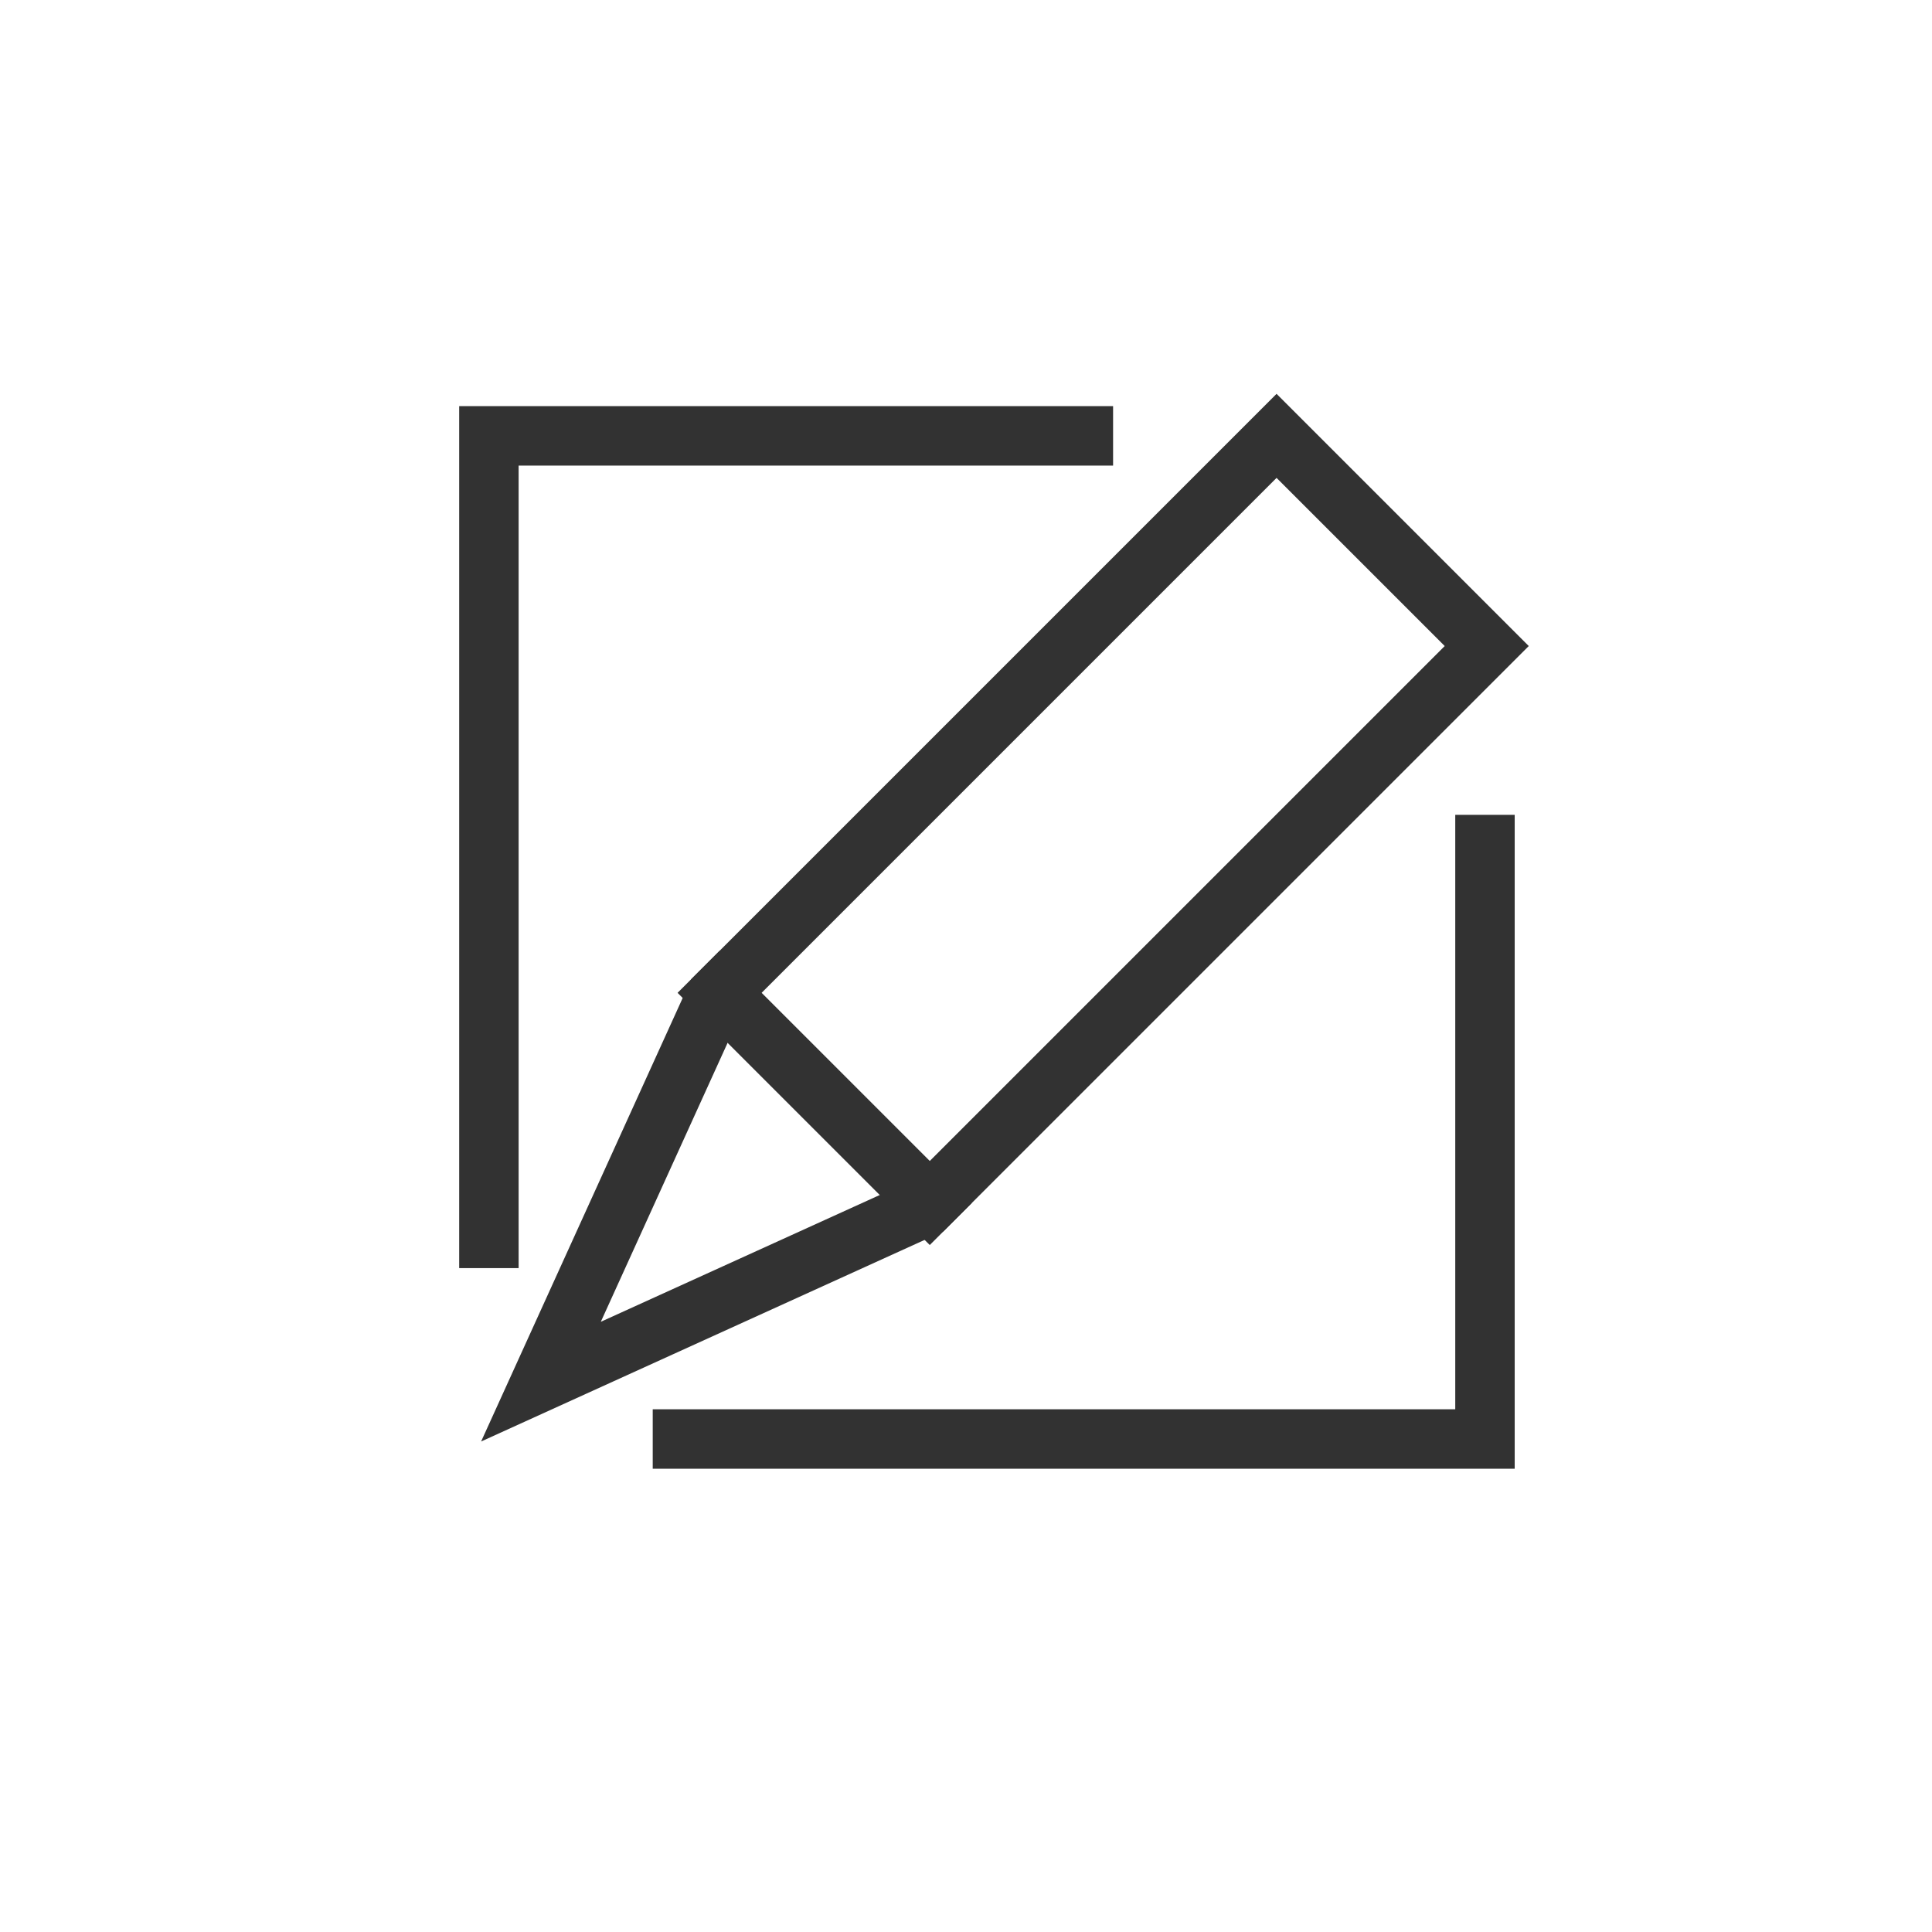
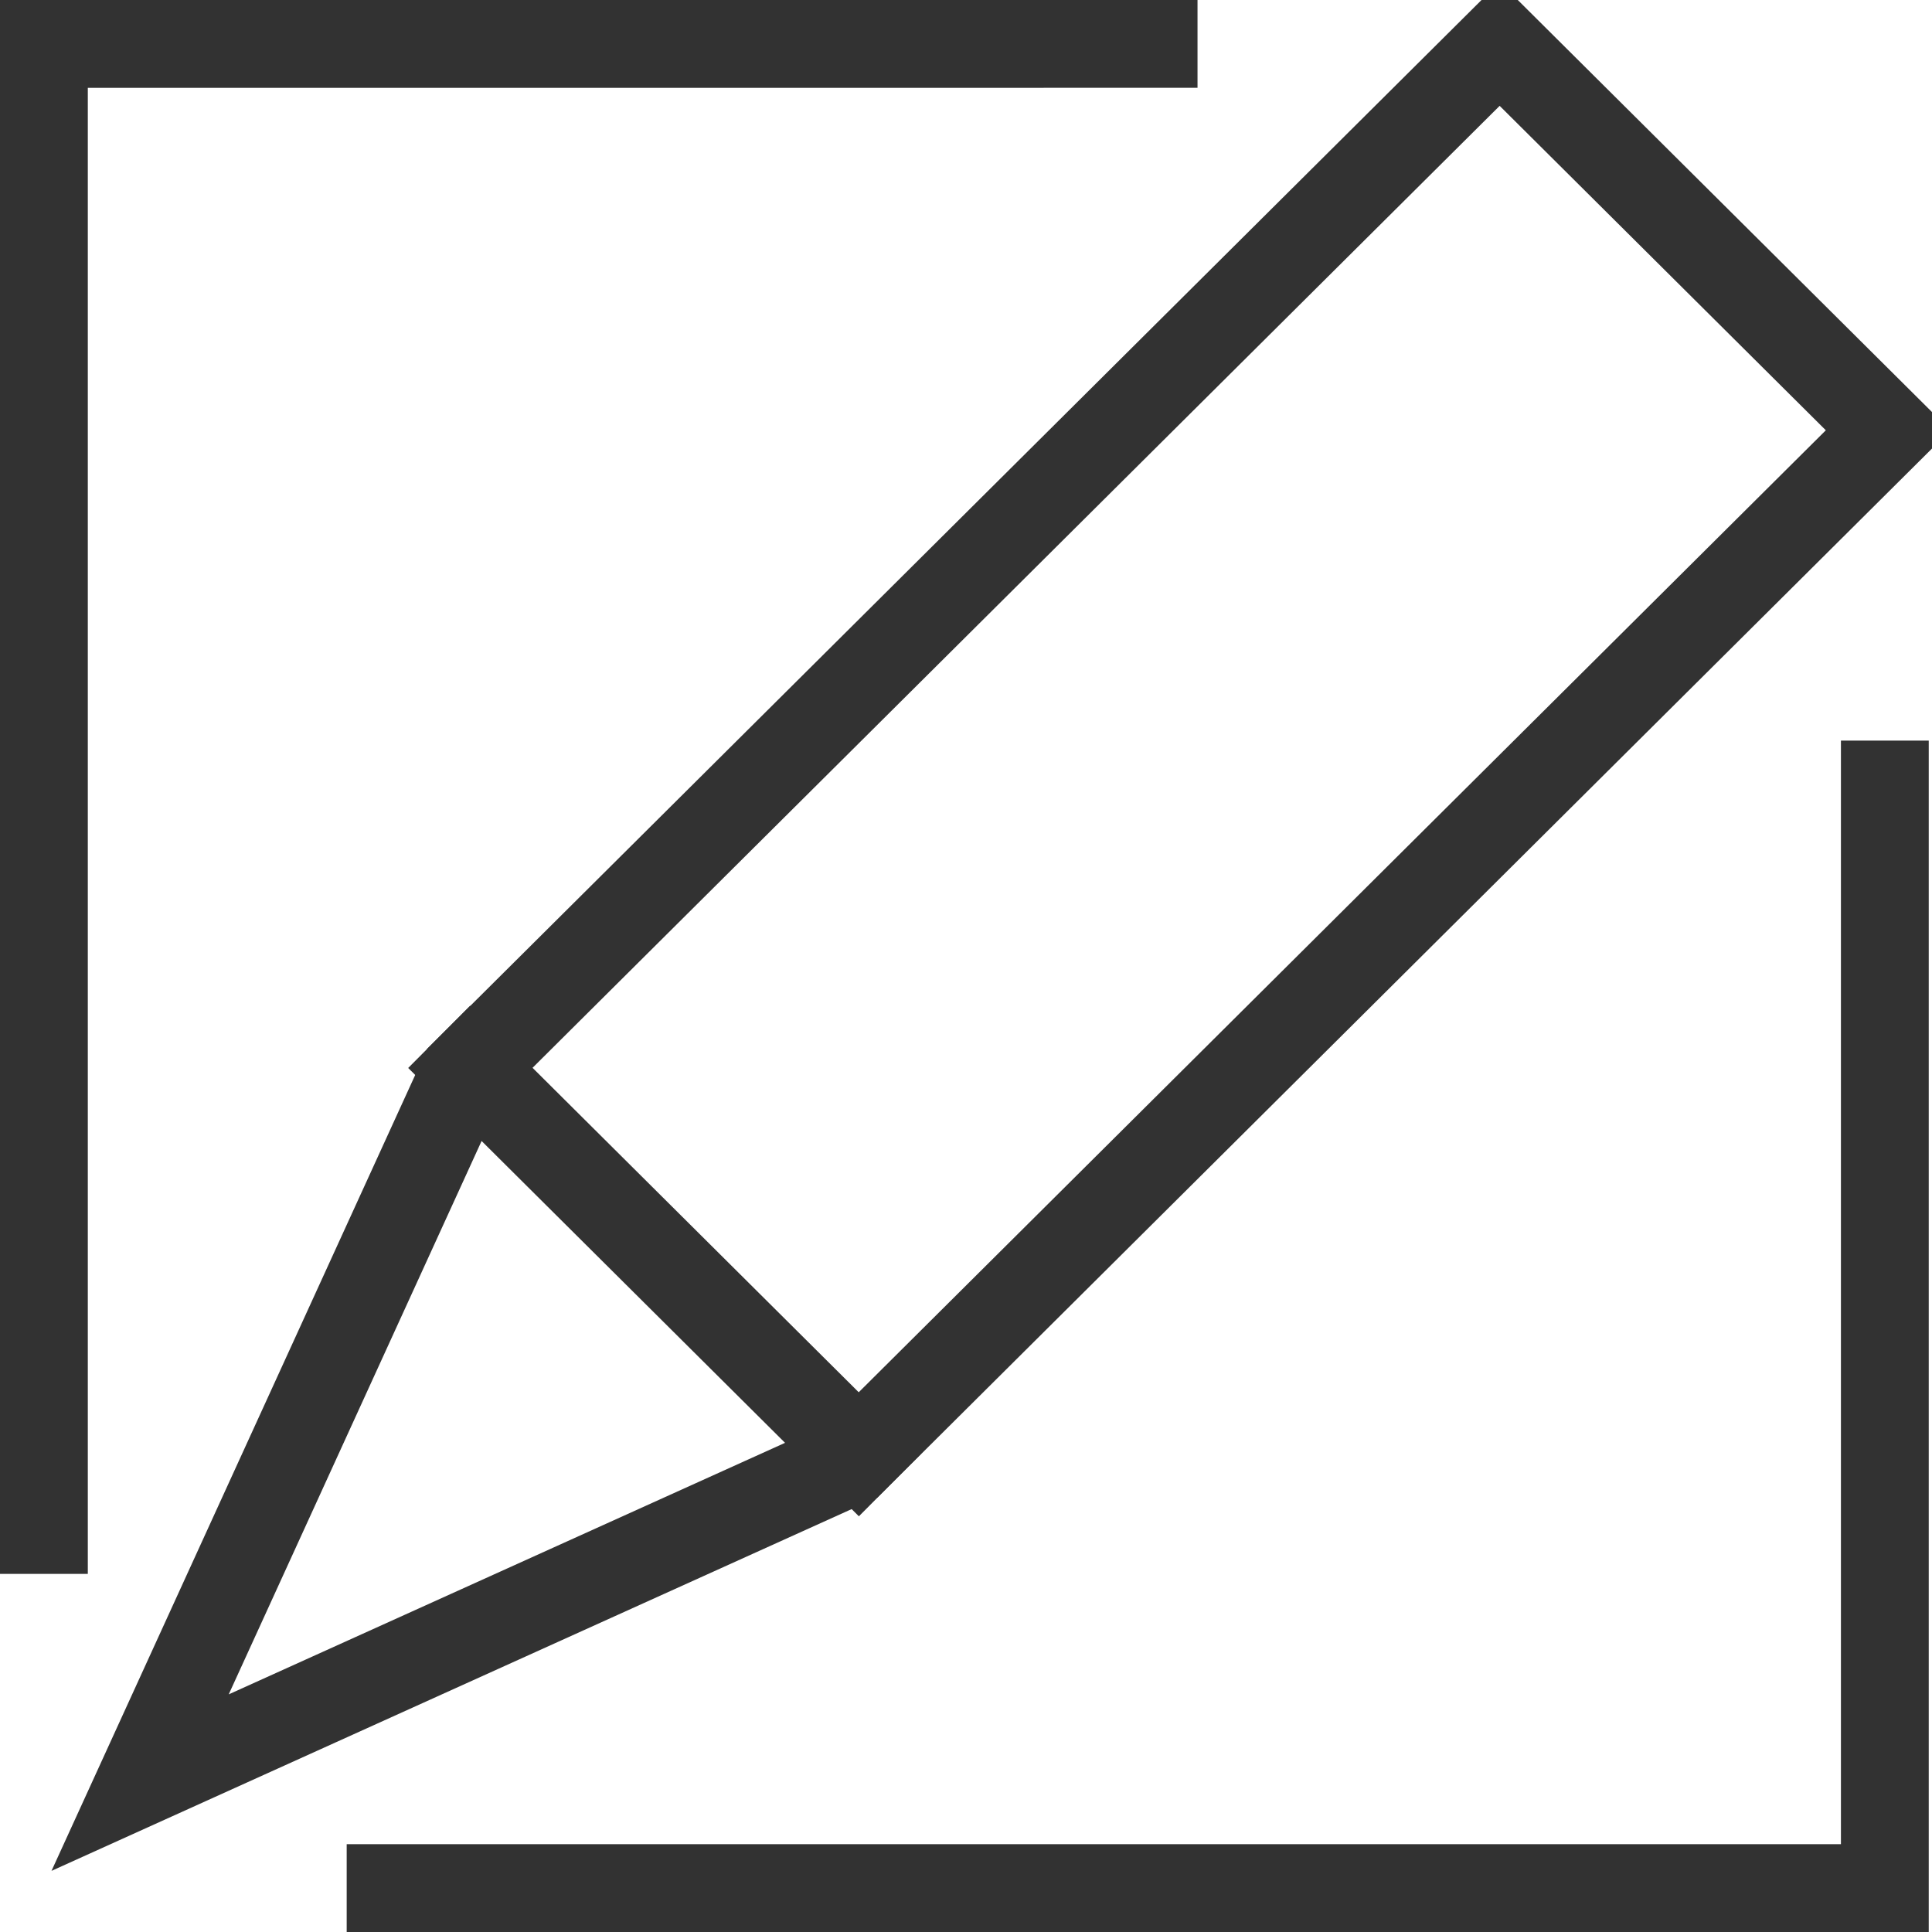
- <svg xmlns="http://www.w3.org/2000/svg" width="65px" height="65px" viewBox="0 0 65 65" version="1.1">
-   <g id="Pencil" transform="matrix(0.7071076 0.7071066 -0.7071066 0.7071076 29.69847 1.414214)">
-     <path d="M21 0L0 2.86104e-06L0 28" transform="matrix(0.7071068 -0.7071059 0.7071059 0.7071068 0 18.73827)" id="New-shape" fill="none" fill-rule="evenodd" stroke="#323232" stroke-width="2" />
-     <path d="M21 0L0 2.86104e-06L0 28" transform="matrix(-0.707105 -0.7071077 -0.7071077 0.707105 47.56128 18.90684)" id="New-shape-2" fill="none" fill-rule="evenodd" stroke="#323232" stroke-width="2" />
-     <path d="M0 26.667L5 40L10 26.667L10 0L0 0L0 26.667Z" transform="matrix(0.9999996 -4.21464E-08 4.21464E-08 0.9999996 18.7383 4.9787224E-07)" id="New-shape" fill="none" fill-rule="evenodd" stroke="#323232" stroke-width="2" />
-     <path d="M0 1L10 1" transform="matrix(0.9999996 -4.21464E-08 4.21464E-08 0.9999996 18.73829 25.49991)" id="Line" fill="none" fill-rule="evenodd" stroke="#323232" stroke-width="2" stroke-linecap="square" />
+ <svg xmlns="http://www.w3.org/2000/svg" width="220px" height="220px" viewBox="0 0 220 220" version="1.1">
+   <g id="edit" transform="translate(5 5)">
+     <g id="Pencil">
+       <path d="M131.363 0L0 1.77163e-05L0 174.222" id="New-shape" fill="none" fill-rule="evenodd" stroke="#323232" stroke-width="10" />
+       <path d="M175.151 0L175.151 130.666L0 130.666" transform="translate(34.47815 79.33375)" id="New-shape-2" fill="none" fill-rule="evenodd" stroke="#323232" stroke-width="10" />
+       <path d="M36.86 117.327L0 197.989L81.092 161.325L199.045 43.998L154.813 0L36.86 117.327L36.86 117.327L36.86 117.327Z" transform="translate(10.95463 4.9591064E-05)" id="New-shape#1" fill="none" fill-rule="evenodd" stroke="#323232" stroke-width="10" />
+       <path d="M0 0L44.232 43.998" transform="translate(48.55238 116.5935)" id="Line" fill="none" fill-rule="evenodd" stroke="#323232" stroke-width="10" stroke-linecap="square" />
+     </g>
  </g>
</svg>
